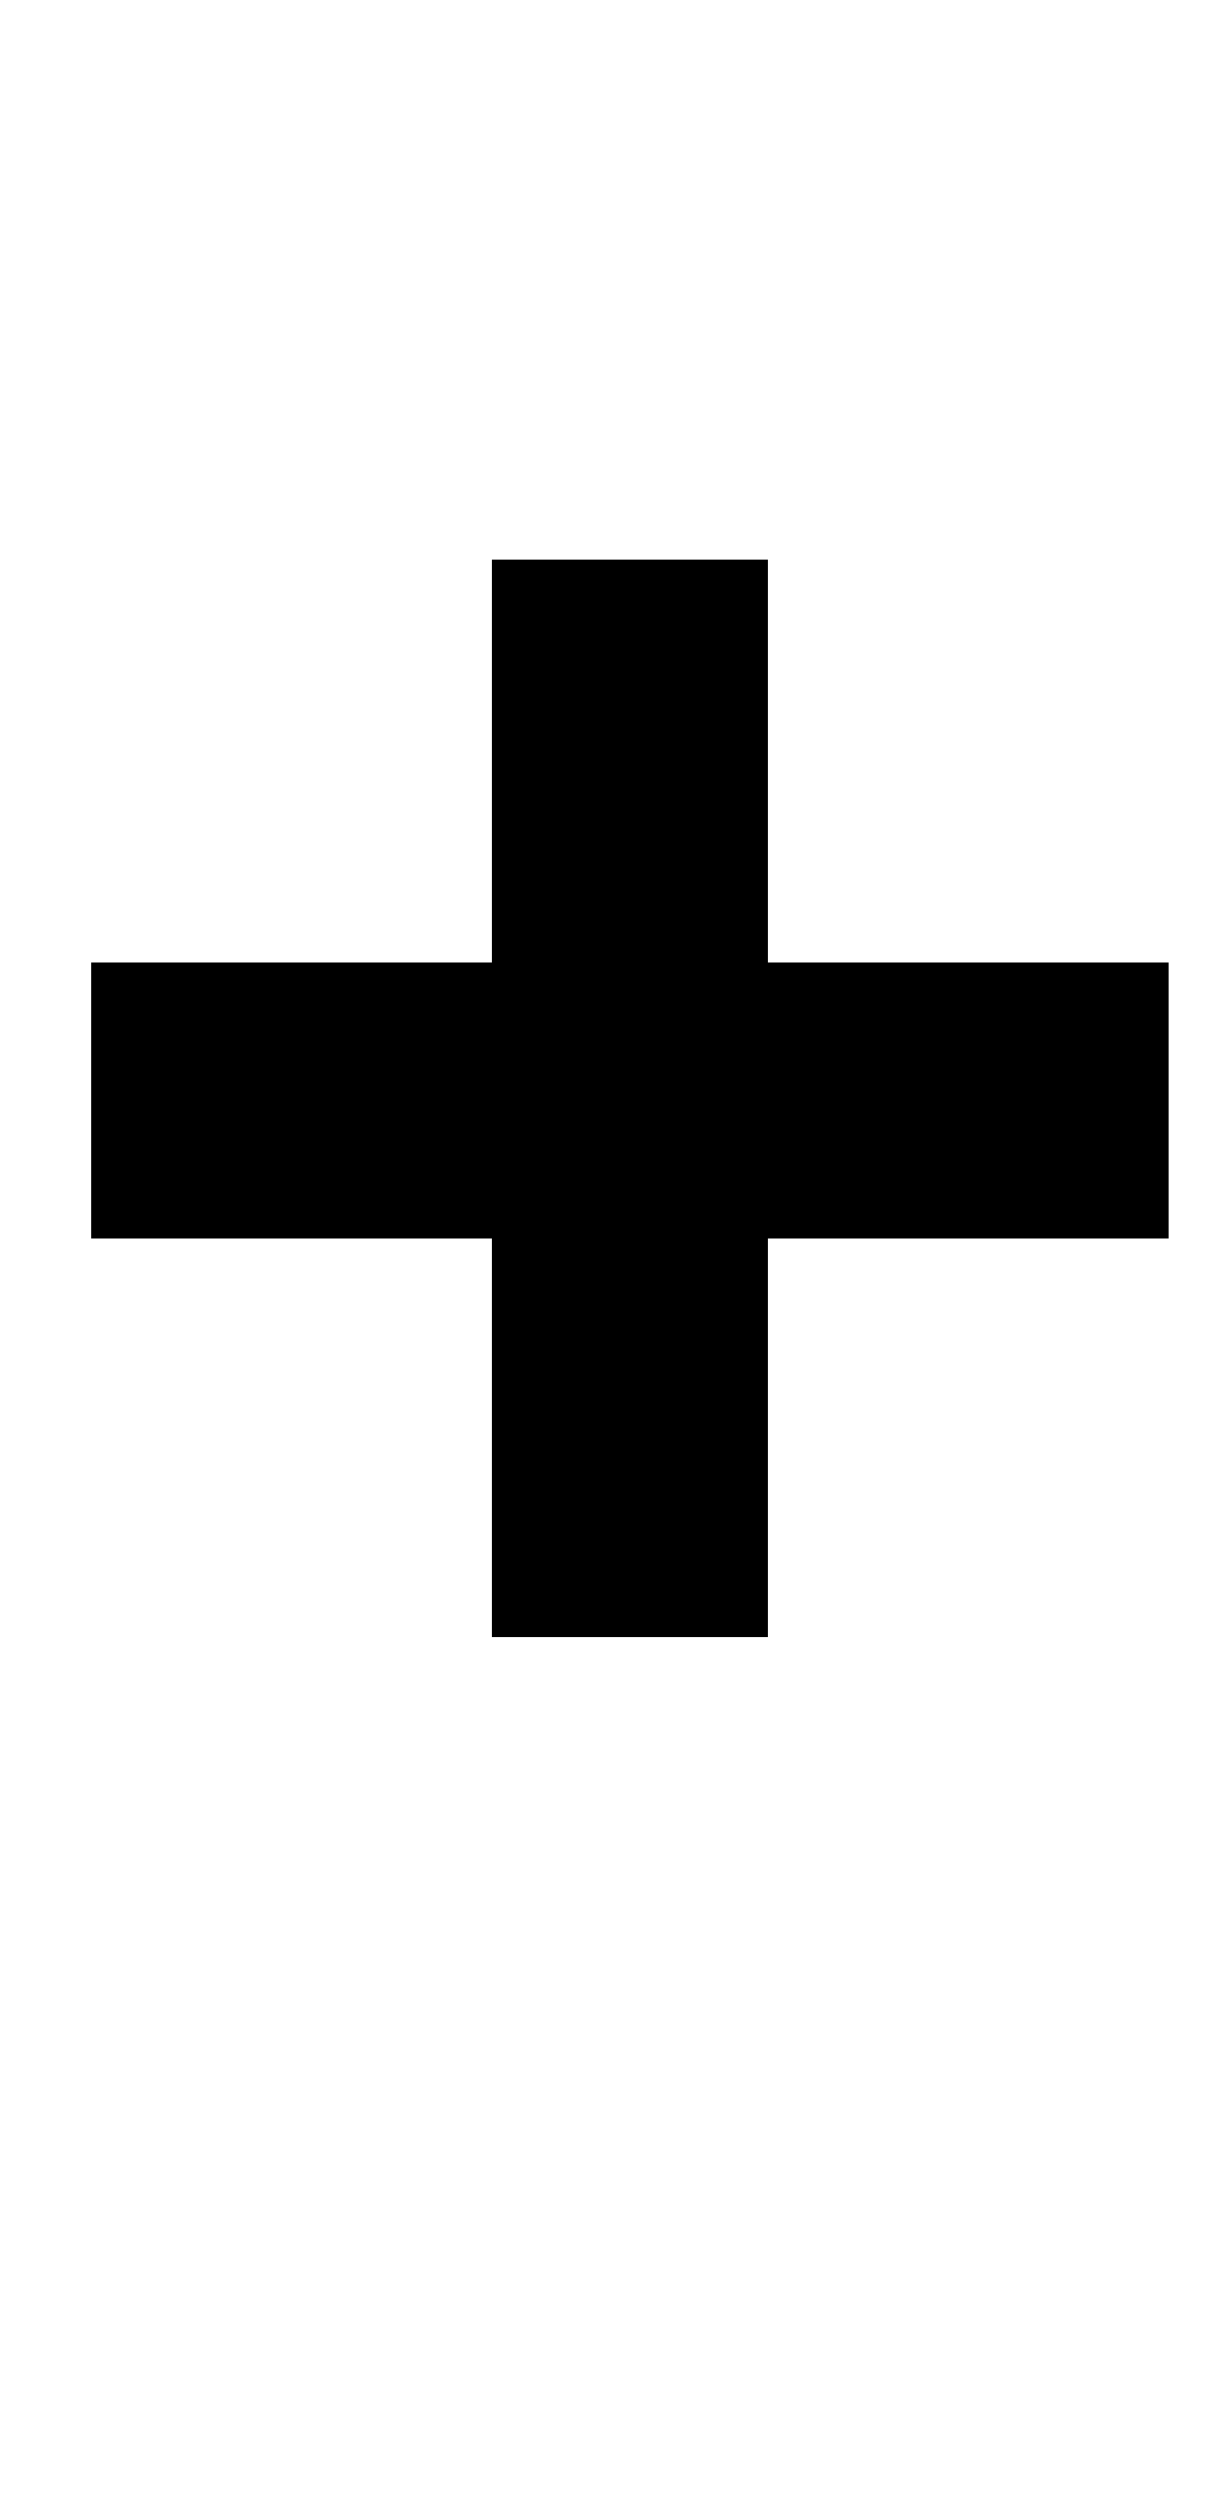
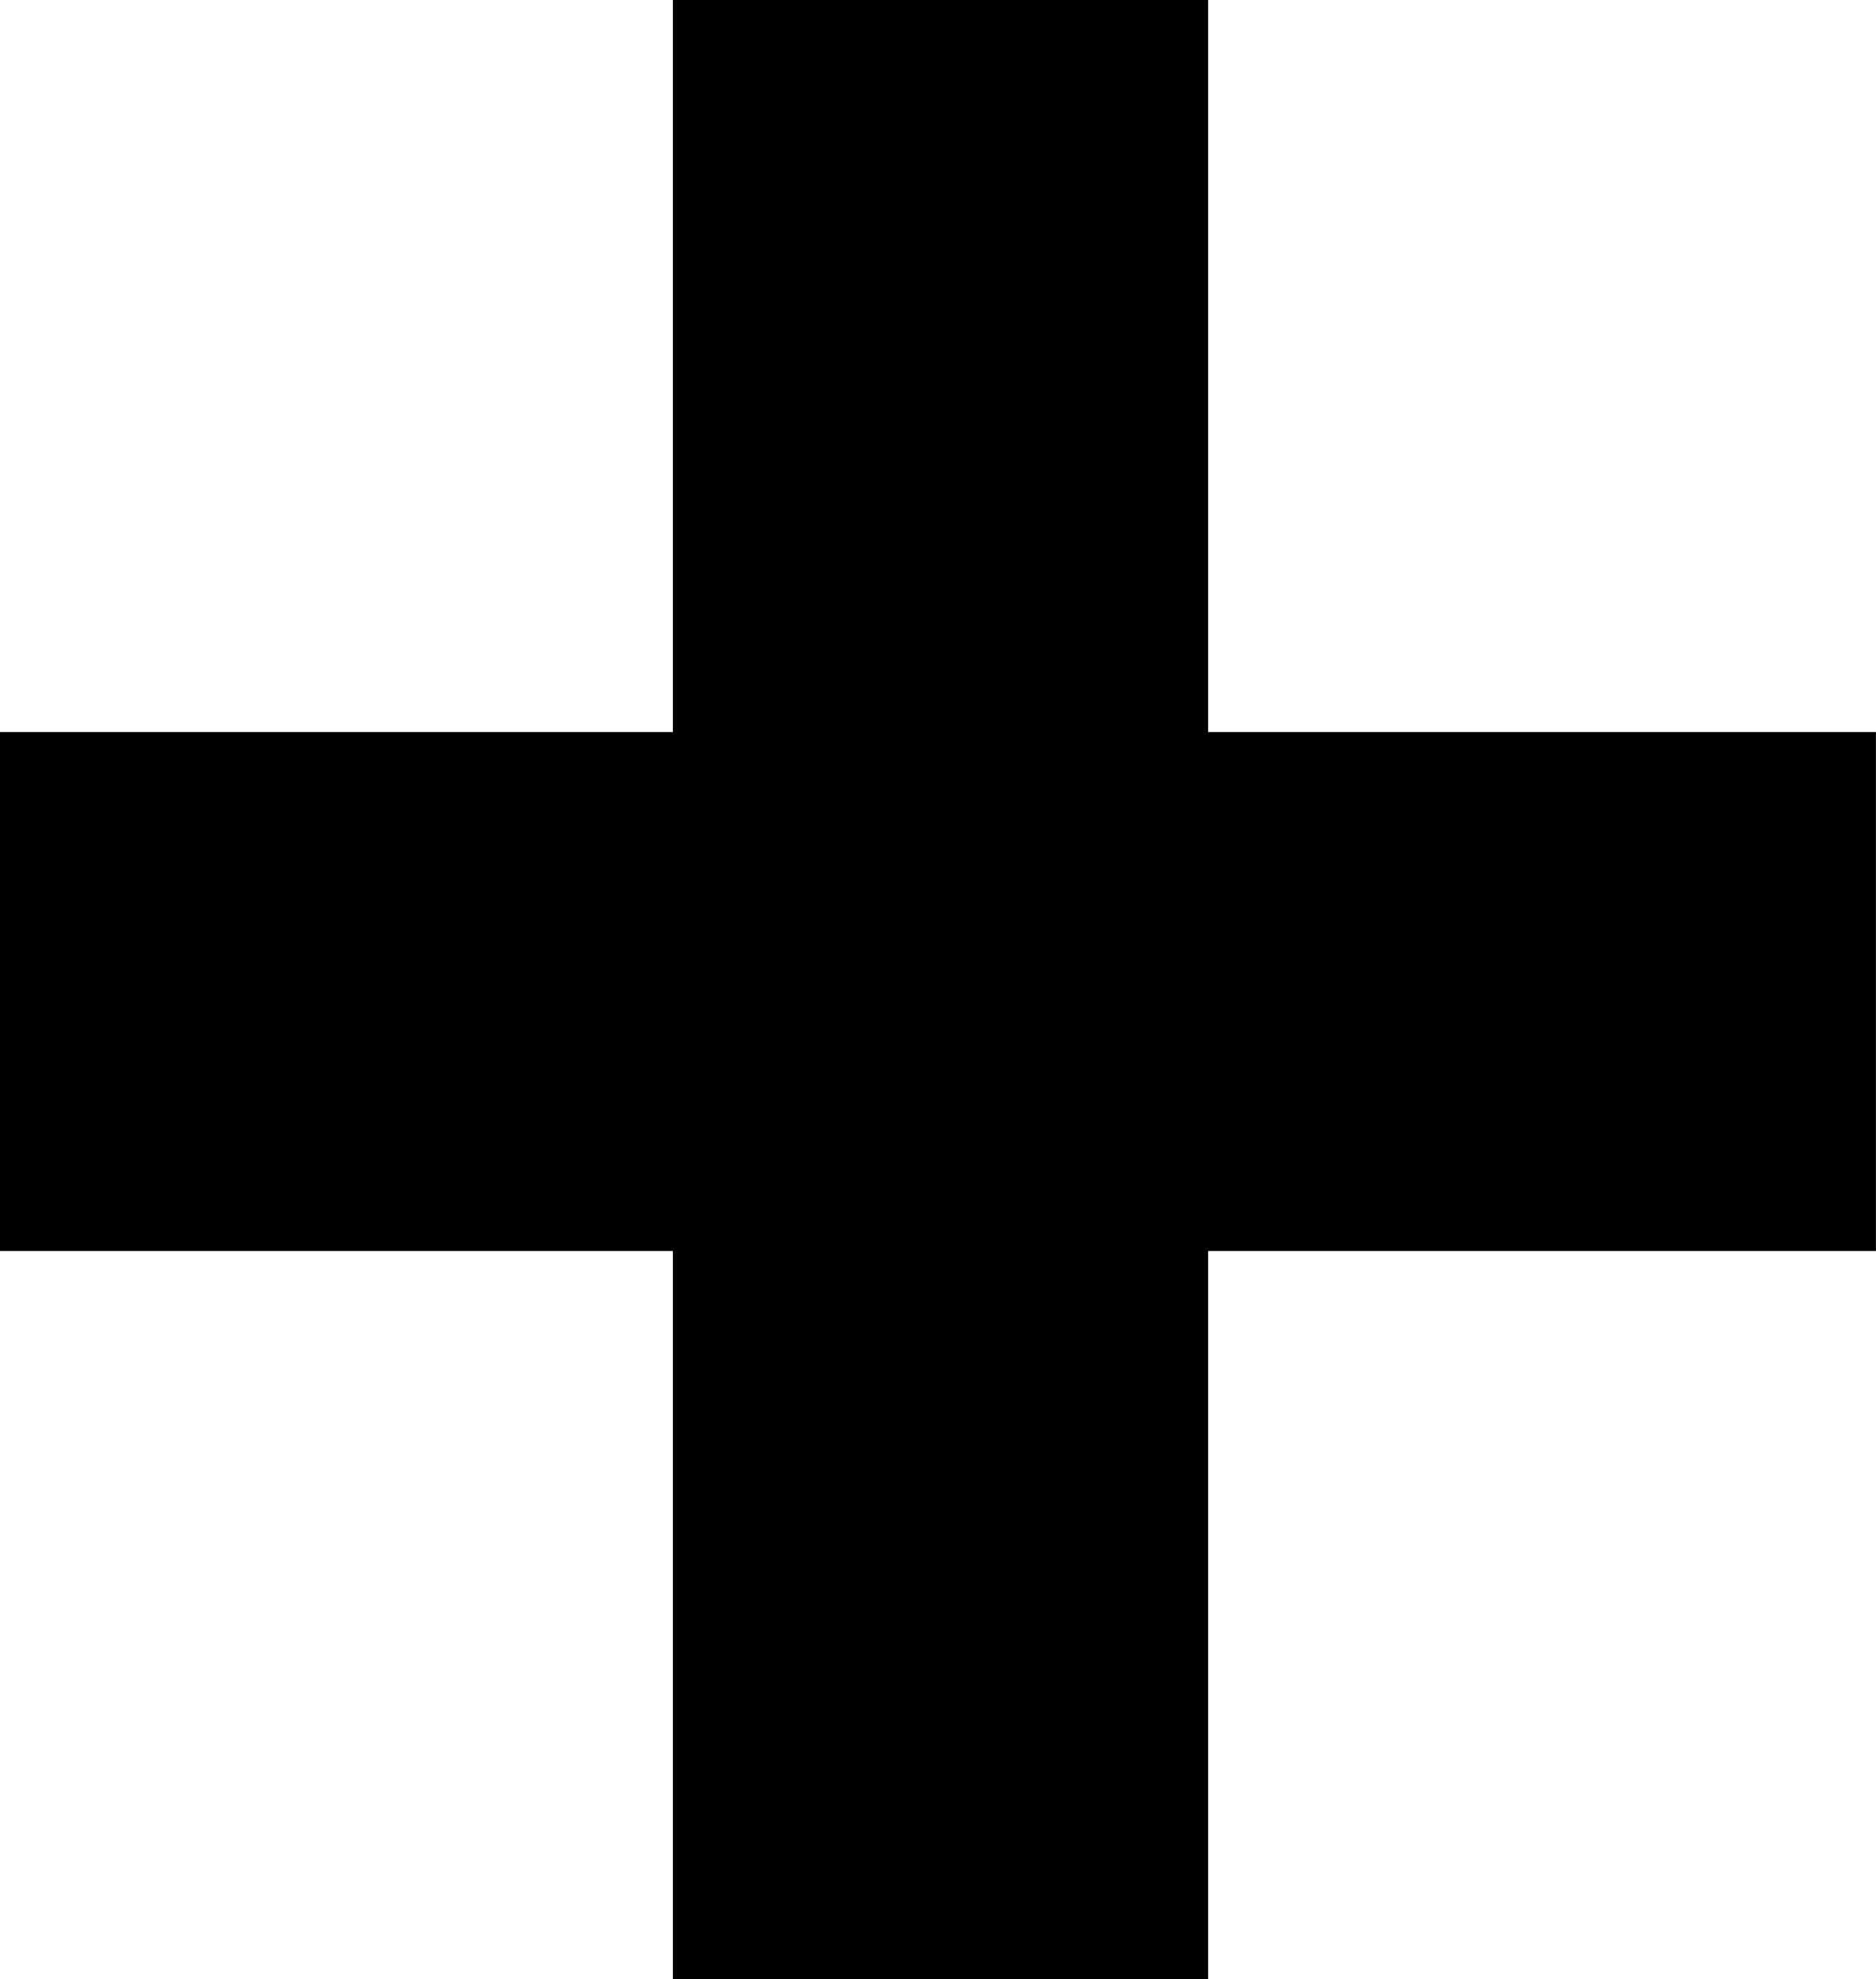
- <svg xmlns="http://www.w3.org/2000/svg" id="Layer_2" data-name="Layer 2" viewBox="0 0 222.81 457.57">
+ <svg xmlns="http://www.w3.org/2000/svg" id="Layer_2" version="1.1" viewBox="0 0 184 194.1">
  <defs>
    <style>
-       .cls-1 {
-         font-family: InstrumentSans-Bold, 'Instrument Sans';
-         font-size: 388.04px;
-         font-variation-settings: 'wdth' 100, 'wght' 700;
-         font-weight: 700;
+       .st0 {
+         isolation: isolate;
+       }
+ 
+       .st1 {
+         fill: none;
        stroke: #000;
        stroke-miterlimit: 10;
        stroke-width: 9px;
      }
    </style>
  </defs>
-   <g id="Layer_1-2" data-name="Layer 1">
-     <text class="cls-1" transform="translate(4.5 338.21)">
-       <tspan x="0" y="0">+</tspan>
-     </text>
+   <g id="Layer_1-2">
+     <g class="st0">
+       <g class="st0">
+         <path d="M4.5,118.2v-41.9h175v41.9H4.5ZM70.5,189.6V4.5h43.5v185.1h-43.5Z" />
+       </g>
+       <g class="st0">
+         <path class="st1" d="M4.5,118.2v-41.9h175v41.9H4.5ZM70.5,189.6V4.5h43.5v185.1h-43.5Z" />
+       </g>
+     </g>
  </g>
</svg>
